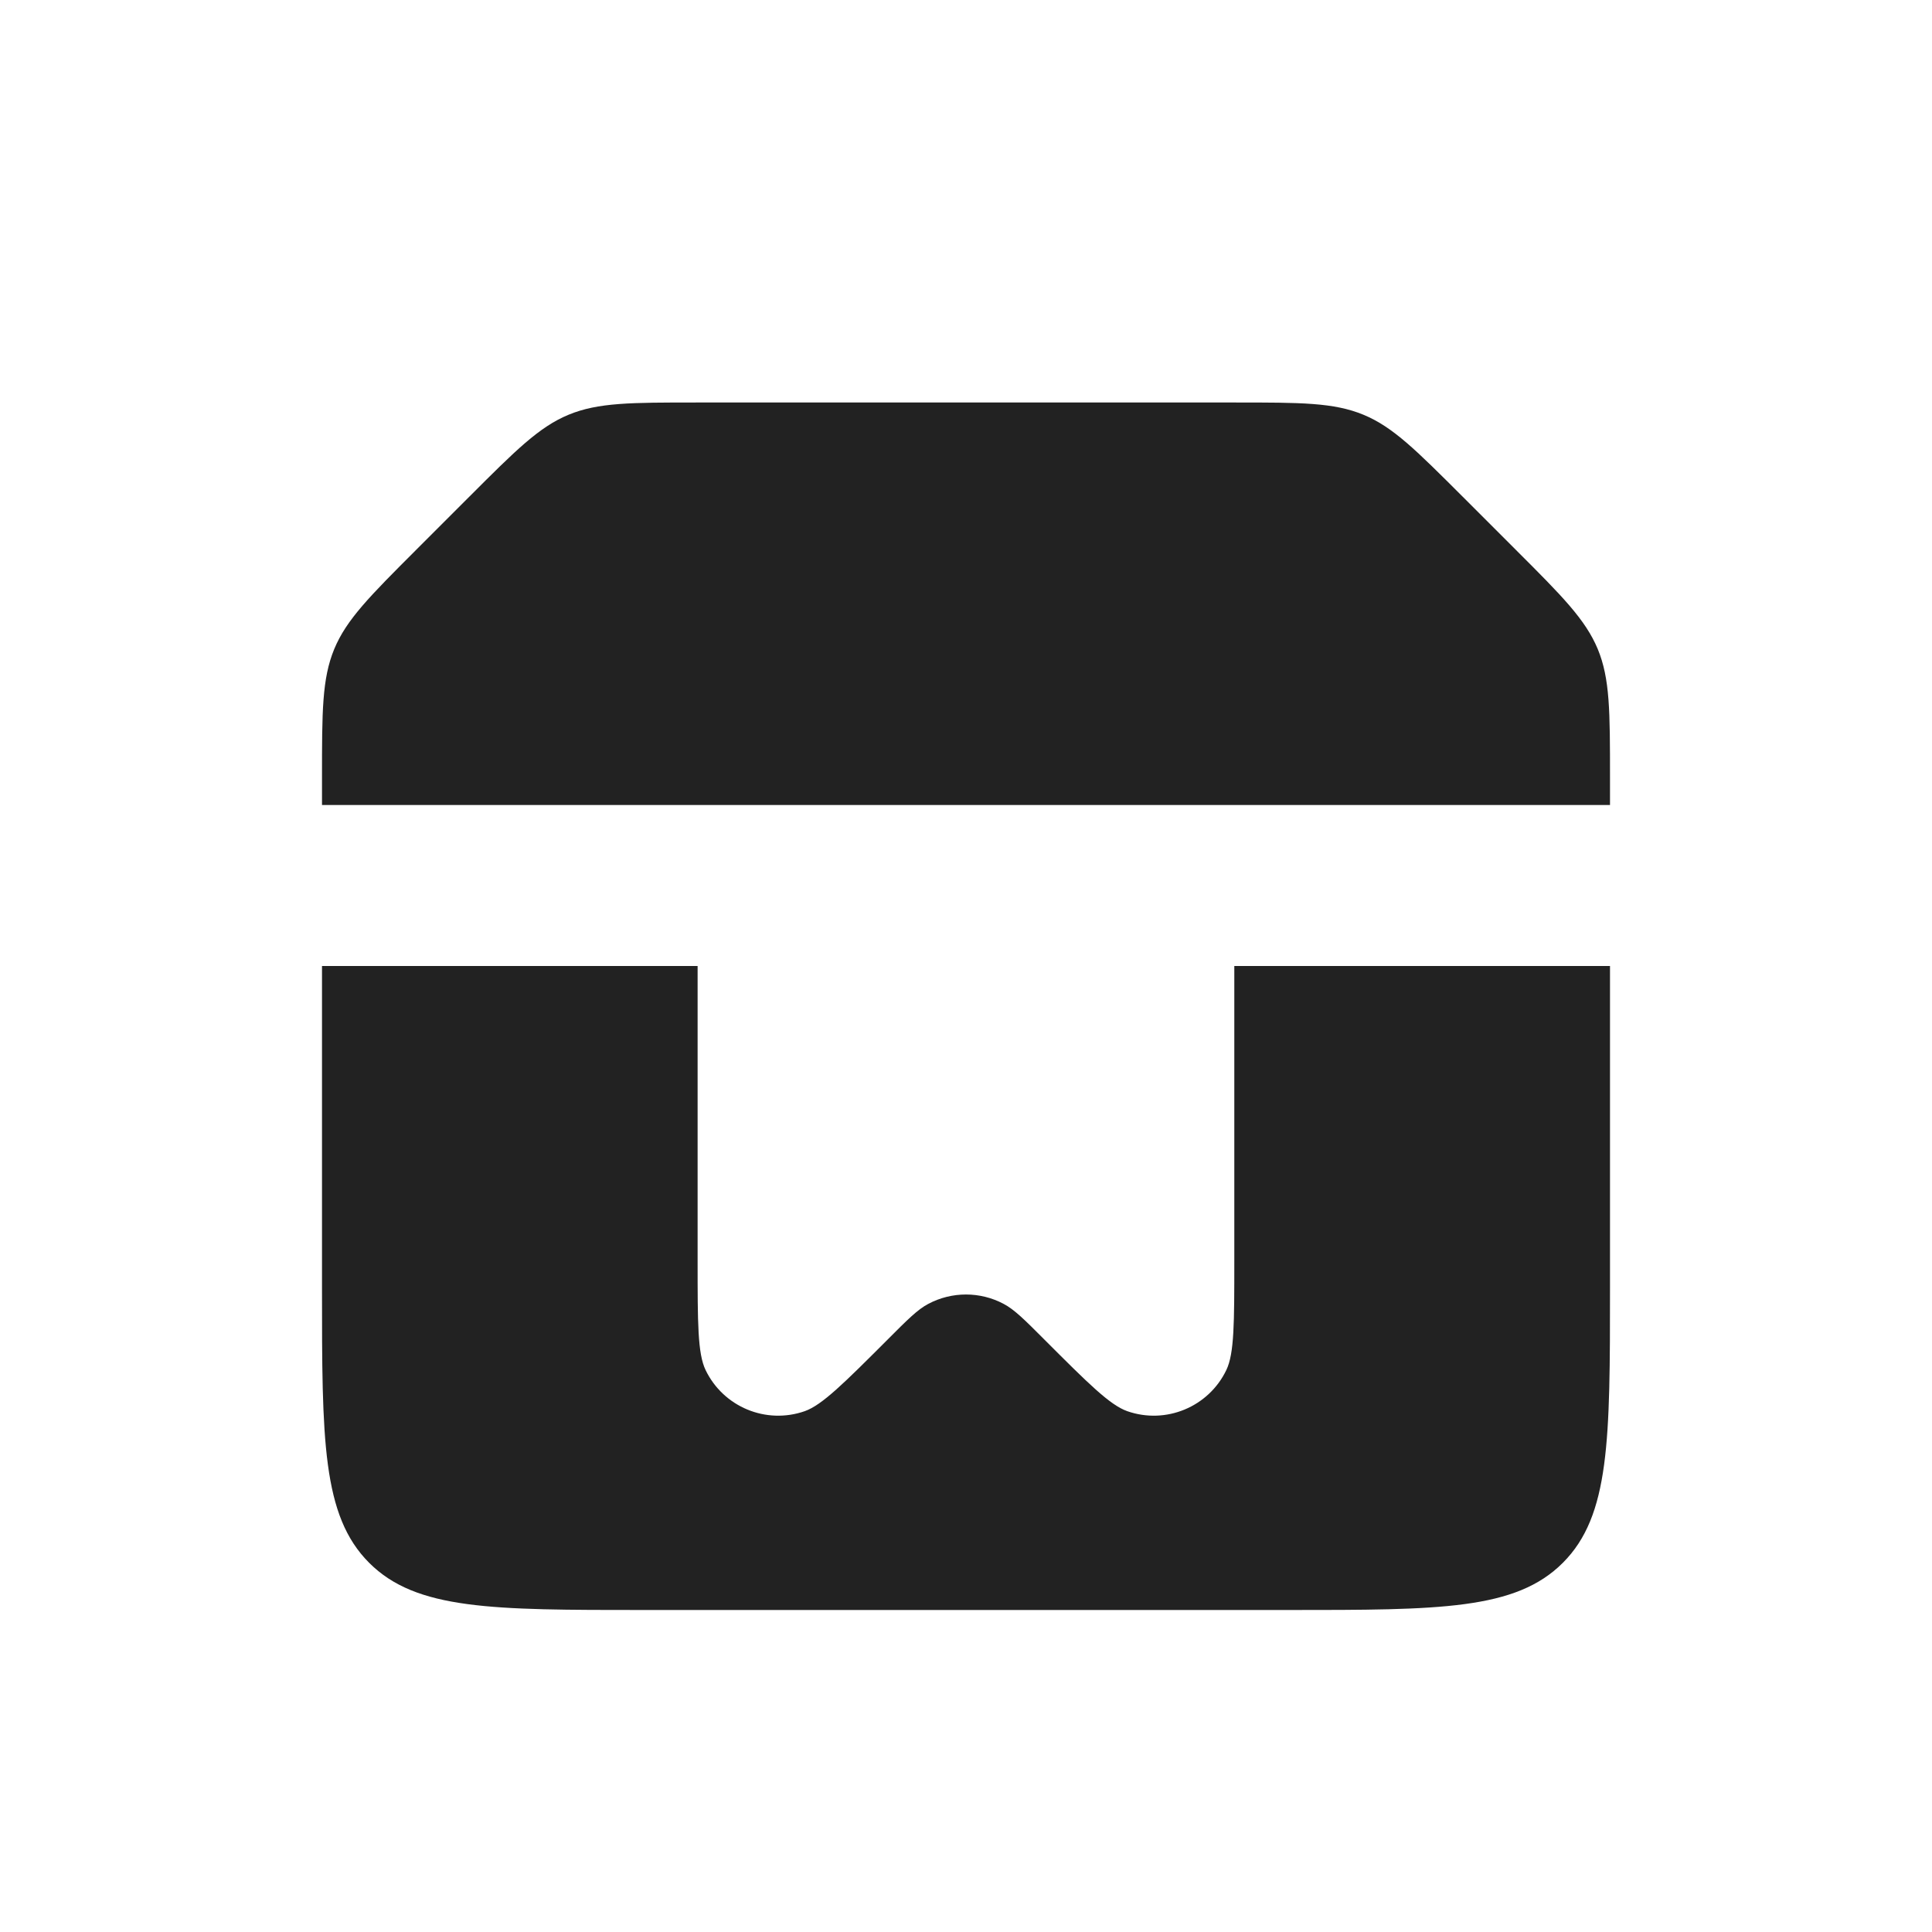
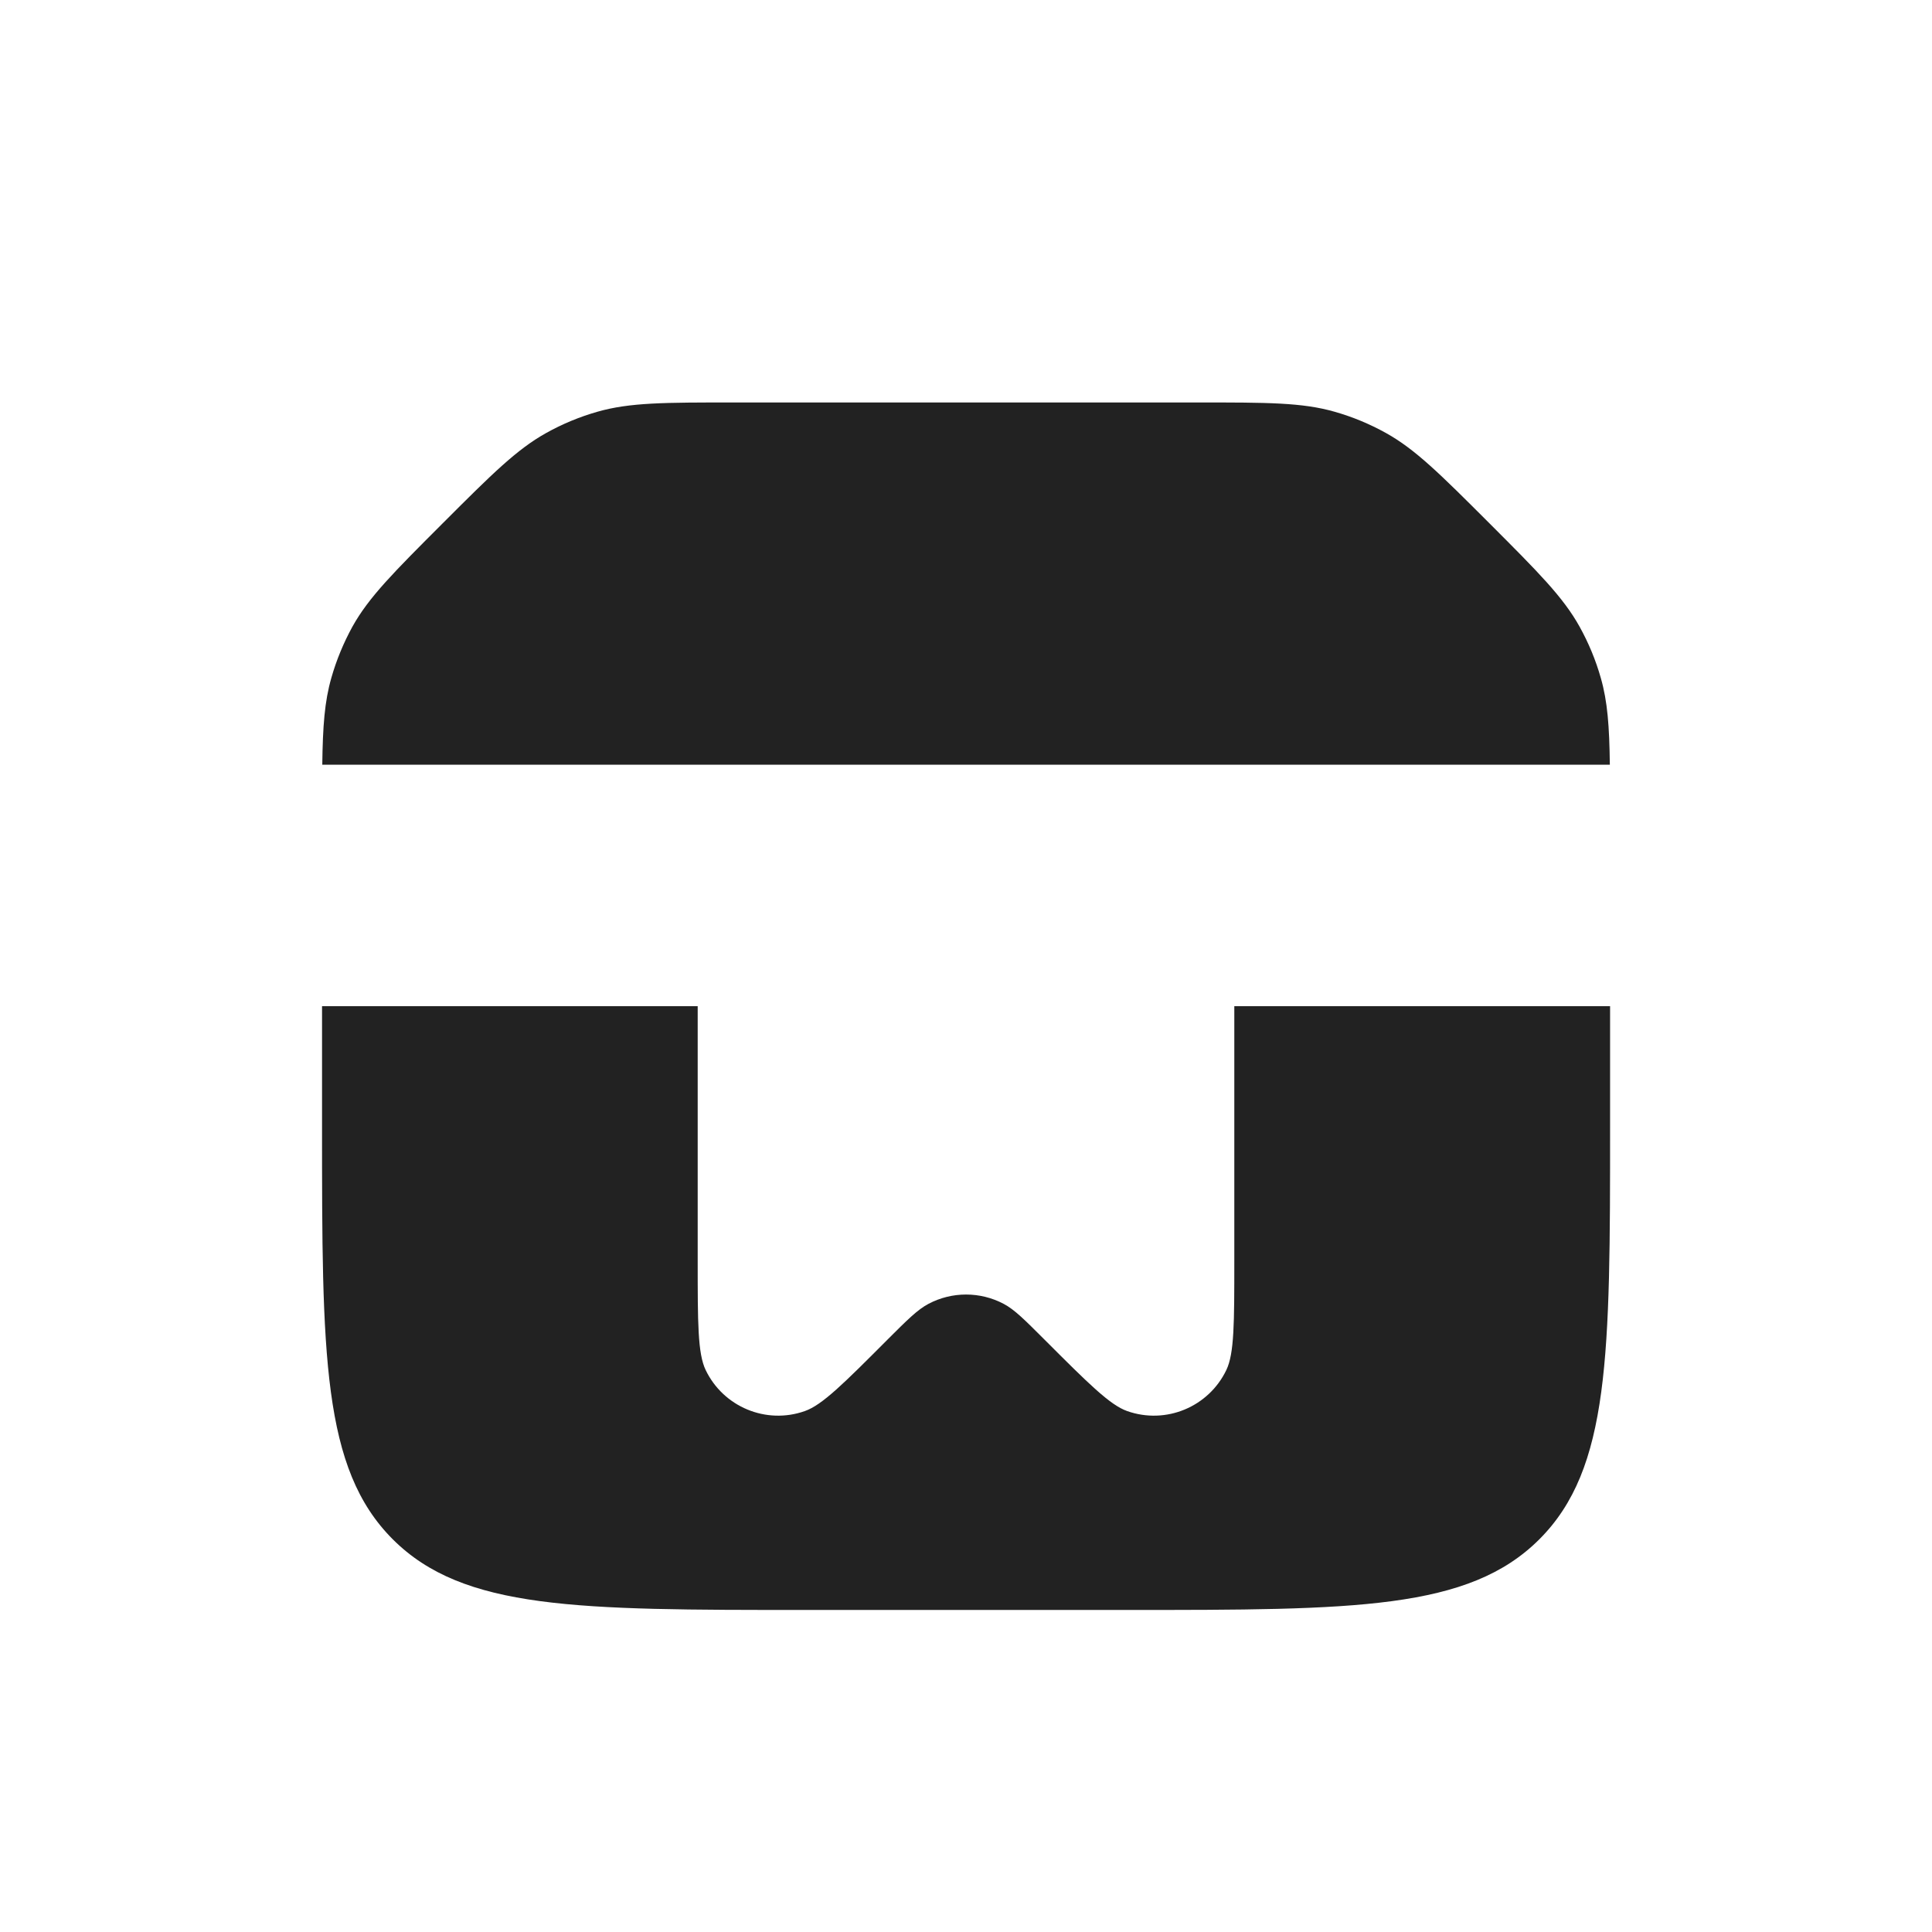
- <svg xmlns="http://www.w3.org/2000/svg" width="24" height="24" viewBox="0 0 24 24" fill="none">
-   <path fill-rule="evenodd" clip-rule="evenodd" d="M4 9.657C4 8.839 4 8.431 4.152 8.063C4.304 7.696 4.594 7.406 5.172 6.828L5.828 6.172C6.406 5.594 6.696 5.304 7.063 5.152C7.431 5 7.839 5 8.657 5H15.343C16.161 5 16.569 5 16.937 5.152C17.305 5.304 17.593 5.594 18.172 6.172L18.828 6.828C19.407 7.406 19.695 7.696 19.848 8.063C20 8.431 20 8.839 20 9.657V10H4V9.657ZM15.333 12H20V16C20 17.886 20 18.828 19.414 19.414C18.828 20 17.886 20 16 20H8C6.114 20 5.172 20 4.586 19.414C4 18.828 4 17.886 4 16V12H8.666V15.667C8.666 16.431 8.666 16.814 8.765 17.019C8.986 17.478 9.516 17.698 9.997 17.53C10.212 17.454 10.483 17.184 11.024 16.643L11.024 16.643C11.274 16.392 11.399 16.267 11.532 16.197C11.825 16.042 12.175 16.042 12.467 16.197C12.6 16.267 12.726 16.392 12.976 16.643C13.517 17.184 13.787 17.454 14.003 17.53C14.483 17.698 15.014 17.478 15.234 17.019C15.333 16.814 15.333 16.431 15.333 15.667V12Z" fill="#222222" />
+ <svg xmlns="http://www.w3.org/2000/svg" width="16" height="16" viewBox="0 0 16 16" fill="none">
+   <path fill-rule="evenodd" clip-rule="evenodd" d="M13.332 6.333H2.669C2.673 6.014 2.688 5.809 2.744 5.614C2.786 5.466 2.845 5.324 2.919 5.189C3.055 4.945 3.259 4.741 3.667 4.333C4.075 3.925 4.279 3.722 4.523 3.586C4.657 3.511 4.8 3.452 4.947 3.41C5.216 3.333 5.504 3.333 6.081 3.333H9.919C10.496 3.333 10.785 3.333 11.053 3.41C11.201 3.452 11.343 3.511 11.478 3.586C11.722 3.722 11.926 3.925 12.334 4.333L12.334 4.333L12.334 4.333C12.742 4.741 12.945 4.945 13.081 5.189C13.156 5.324 13.215 5.466 13.257 5.614C13.313 5.809 13.328 6.014 13.332 6.333ZM10.222 8.333H13.334V9.333C13.334 11.219 13.334 12.162 12.748 12.748C12.162 13.333 11.219 13.333 9.334 13.333H6.667C4.781 13.333 3.839 13.333 3.253 12.748C2.667 12.162 2.667 11.219 2.667 9.333V8.333H5.778L5.778 10.444C5.778 10.954 5.778 11.209 5.844 11.346C5.991 11.652 6.345 11.799 6.665 11.686C6.809 11.636 6.989 11.456 7.349 11.095C7.516 10.928 7.6 10.845 7.689 10.798C7.884 10.695 8.117 10.695 8.312 10.798C8.401 10.845 8.484 10.928 8.651 11.095C9.012 11.456 9.192 11.636 9.335 11.686C9.656 11.799 10.009 11.652 10.156 11.346C10.222 11.209 10.222 10.954 10.222 10.444V8.333Z" fill="#222222" />
</svg>
